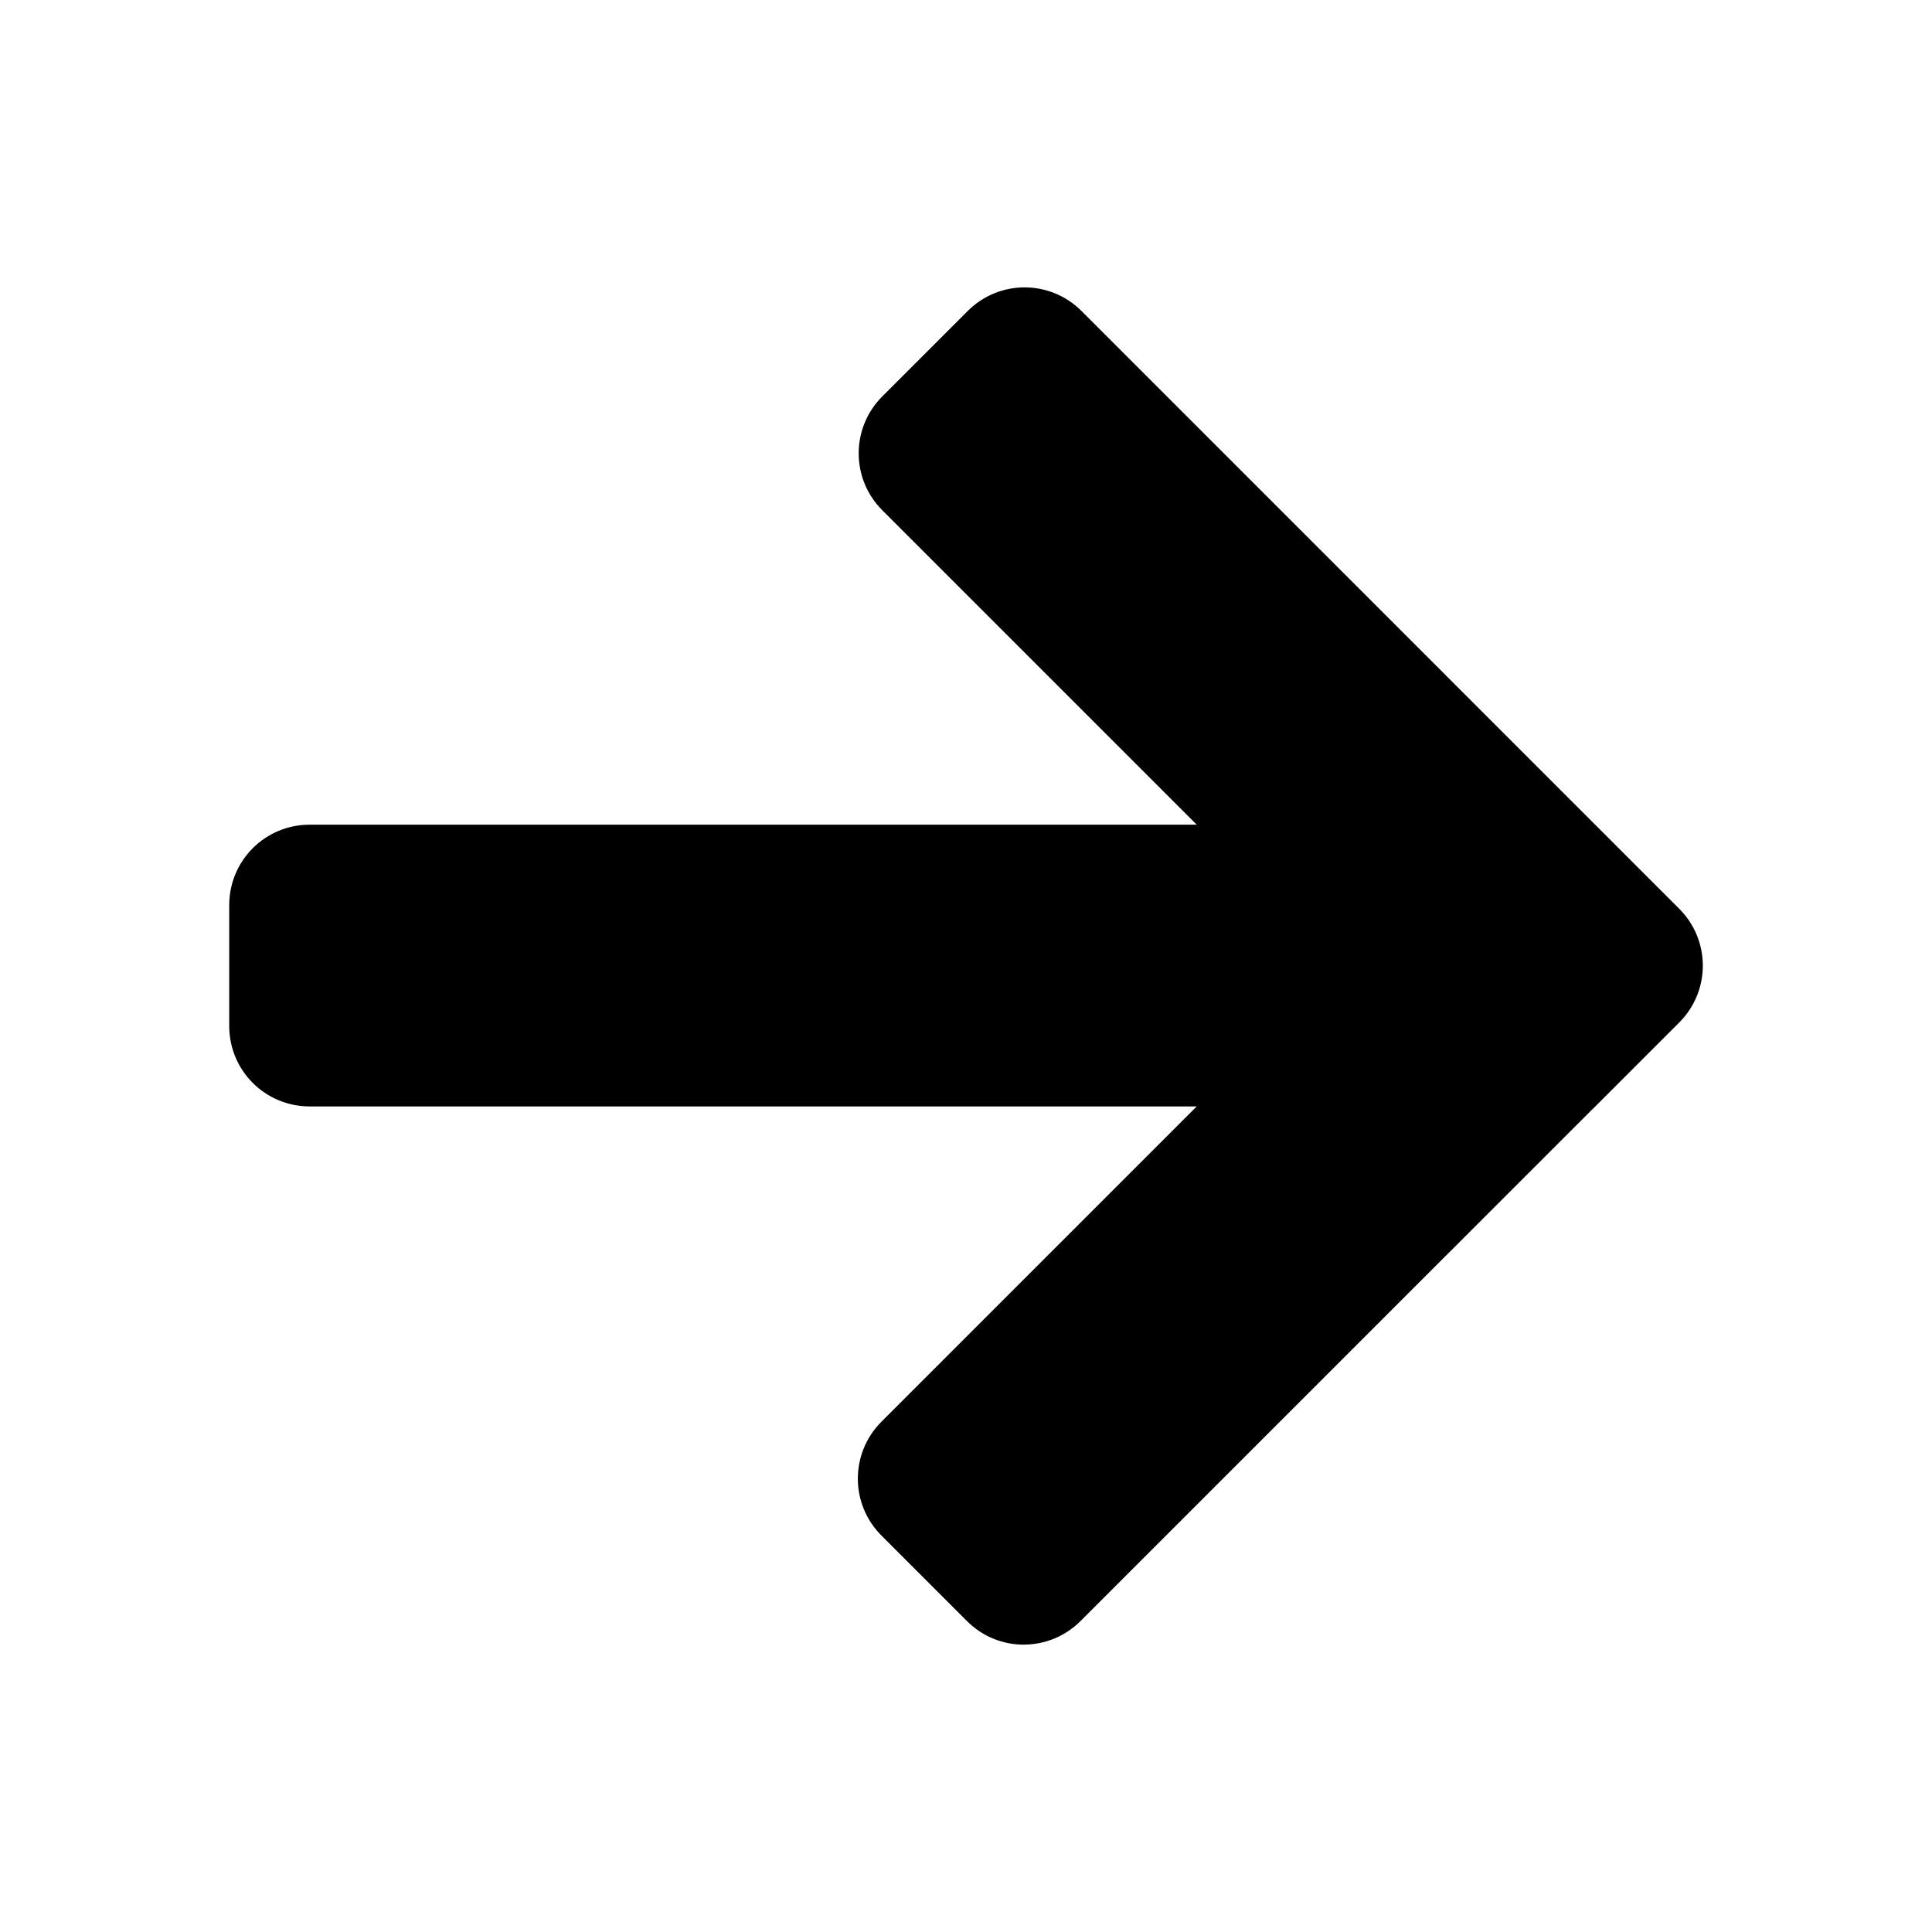
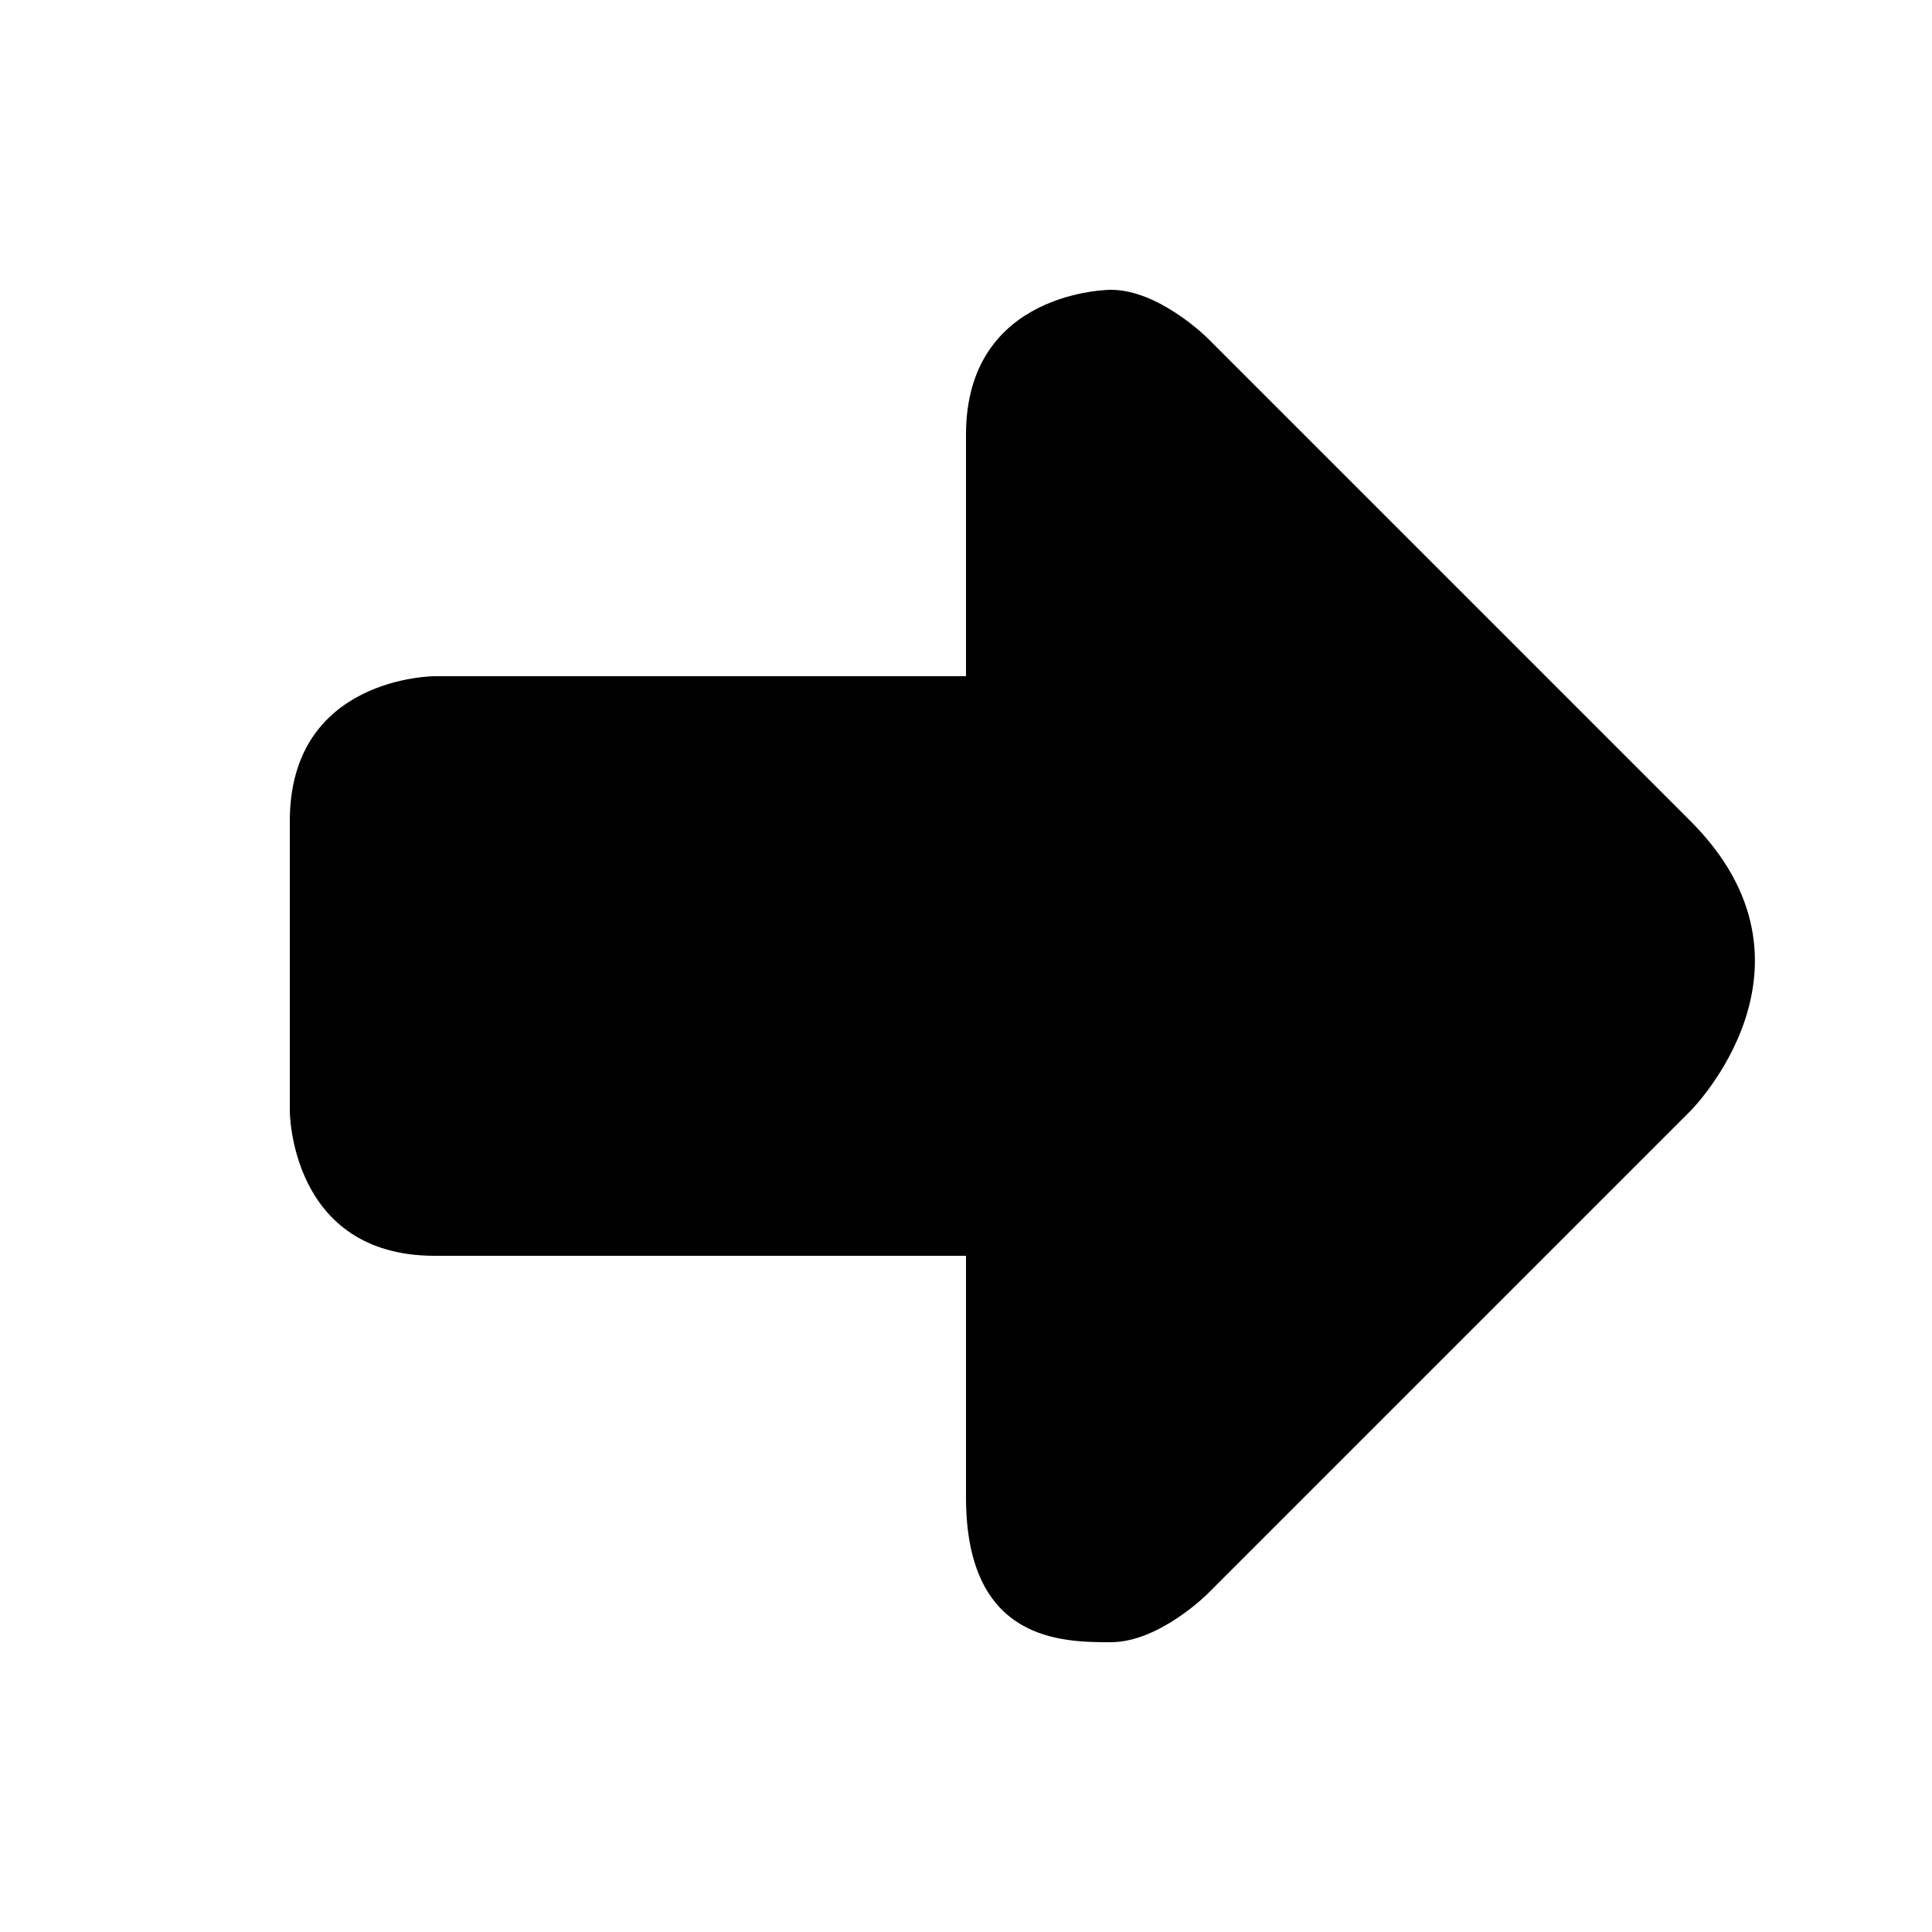
- <svg xmlns="http://www.w3.org/2000/svg" height="48" width="48" version="1.1" viewBox="0 0 48 48">
-   <path style="fill-rule:evenodd;fill:#000000" d="m25.434 40.86c0.511 0 1.022-0.196 1.414-0.588l12.729-12.728c0.007-0.007 0.015-0.011 0.021-0.018l2.121-2.121c0.783-0.783 0.783-2.045 0-2.828l-14.849-14.85c-0.783-0.783-2.045-0.783-2.828 0l-2.121 2.121c-0.783 0.783-0.783 2.047 0 2.83l7.811 7.811h-22.037c-1.108 0-2 0.892-2 2v3c0 1.108 0.892 2 2 2h22.037l-7.832 7.832c-0.783 0.783-0.783 2.047 0 2.83l2.121 2.121c0.391 0.393 0.902 0.589 1.413 0.589z" />
+ <svg xmlns="http://www.w3.org/2000/svg" width="50" height="50" version="1.1" viewBox="0 0 50 50">
+   <path d="m7.5 28.75s0 3.75 3.75 3.75h13.75v6.25c0 3.75 2.5 3.75 3.75 3.75s2.5-1.25 2.5-1.25l12.5-12.5s3.75-3.75 0-7.5l-12.5-12.5s-1.25-1.25-2.5-1.25c0 0-3.75 0-3.75 3.75v6.25h-13.75s-3.75 0-3.75 3.75z" />
</svg>
